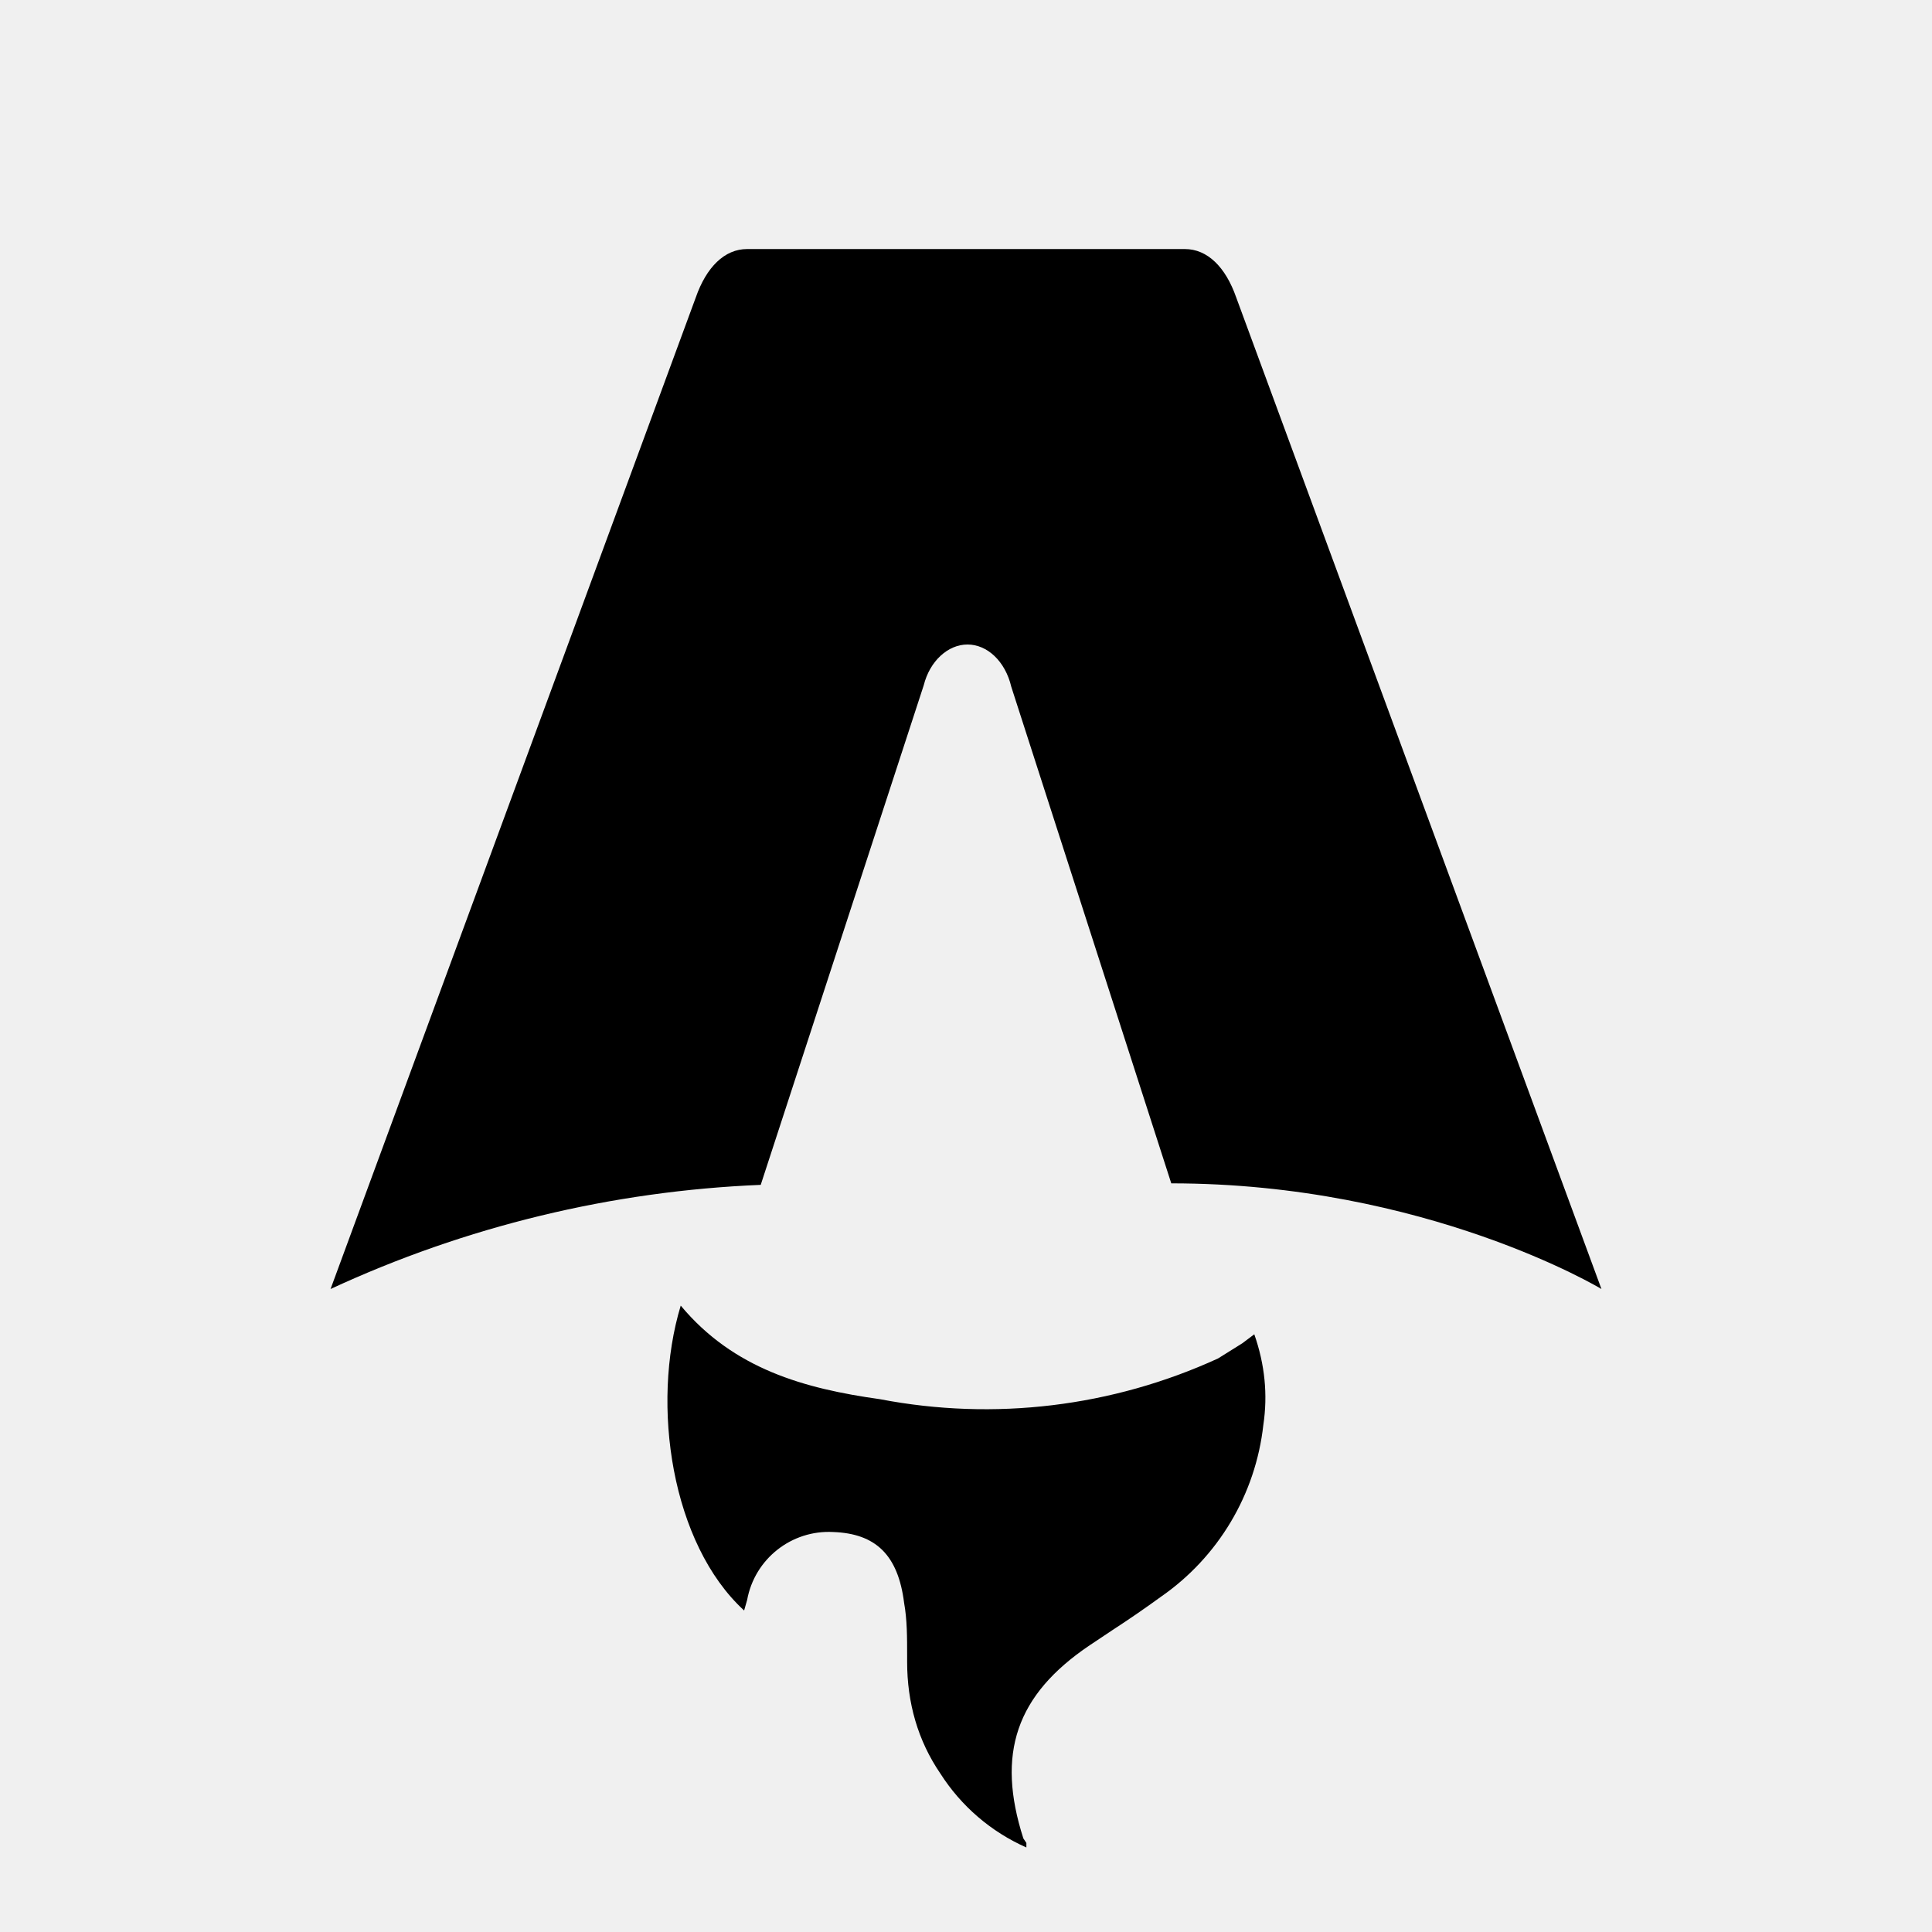
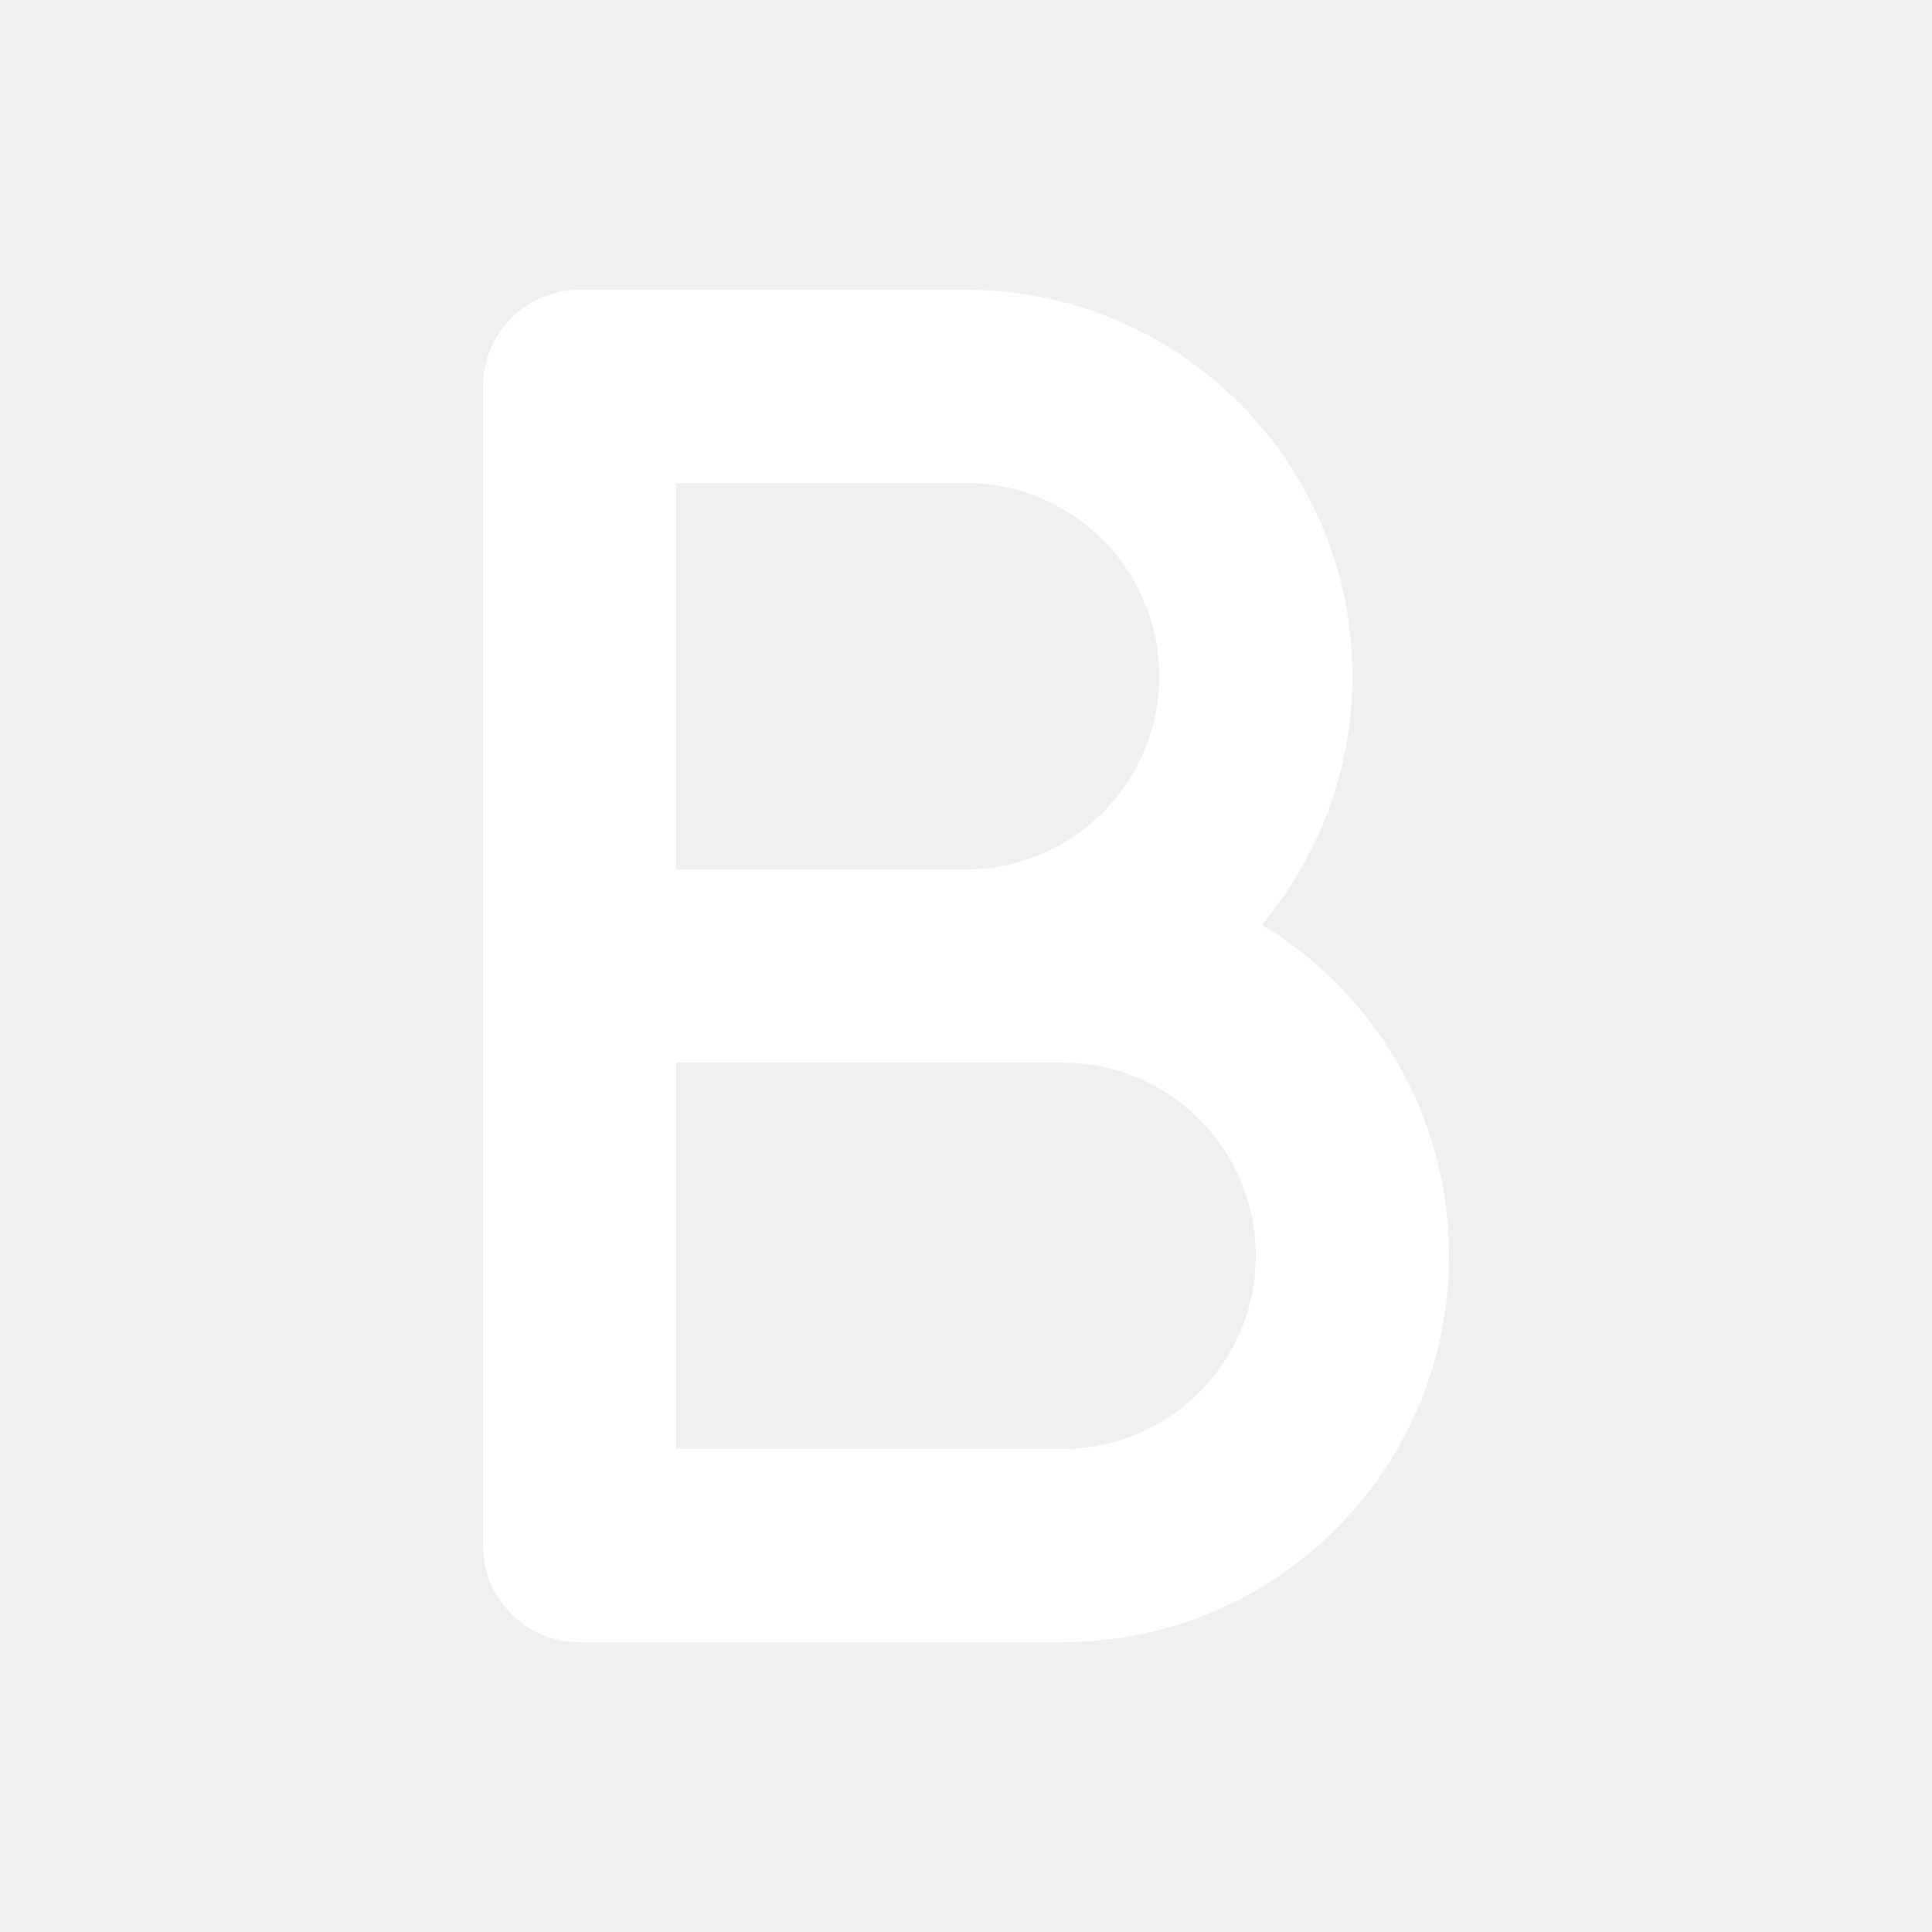
- <svg xmlns="http://www.w3.org/2000/svg" fill="none" viewBox="0 0 128 128">
-   <path d="M50.4 78.5a75.1 75.1 0 0 0-28.5 6.9l24.2-65.7c.7-2 1.9-3.2 3.4-3.2h29c1.5 0 2.7 1.2 3.4 3.2l24.2 65.7s-11.6-7-28.5-7L67 45.5c-.4-1.7-1.6-2.8-2.9-2.8-1.3 0-2.5 1.1-2.9 2.7L50.4 78.5Zm-1.1 28.2Zm-4.2-20.2c-2 6.6-.6 15.8 4.2 20.2a17.5 17.5 0 0 1 .2-.7 5.5 5.5 0 0 1 5.7-4.5c2.8.1 4.3 1.5 4.7 4.7.2 1.1.2 2.3.2 3.5v.4c0 2.7.7 5.2 2.2 7.4a13 13 0 0 0 5.7 4.9v-.3l-.2-.3c-1.8-5.6-.5-9.5 4.4-12.8l1.5-1a73 73 0 0 0 3.2-2.2 16 16 0 0 0 6.8-11.4c.3-2 .1-4-.6-6l-.8.6-1.6 1a37 37 0 0 1-22.4 2.7c-5-.7-9.7-2-13.2-6.2Z" />
-   <style>
-         path { fill: #000; }
-         @media (prefers-color-scheme: dark) {
-             path { fill: #FFF; }
-         }
-     </style>
+ <svg xmlns="http://www.w3.org/2000/svg" viewBox="0 0 640 640">
+   <path fill="#ffffff" d="M192 96C174.3 96 160 110.3 160 128L160 512C160 529.7 174.3 544 192 544L352 544C422.7 544 480 486.7 480 416C480 369.5 455.2 328.7 418 306.3C436.7 284 448 255.3 448 224C448 153.3 390.7 96 320 96L192 96zM320 288L224 288L224 160L320 160C355.3 160 384 188.7 384 224C384 259.3 355.3 288 320 288zM224 352L352 352C387.3 352 416 380.7 416 416C416 451.3 387.3 480 352 480L224 480L224 352z" />
</svg>
